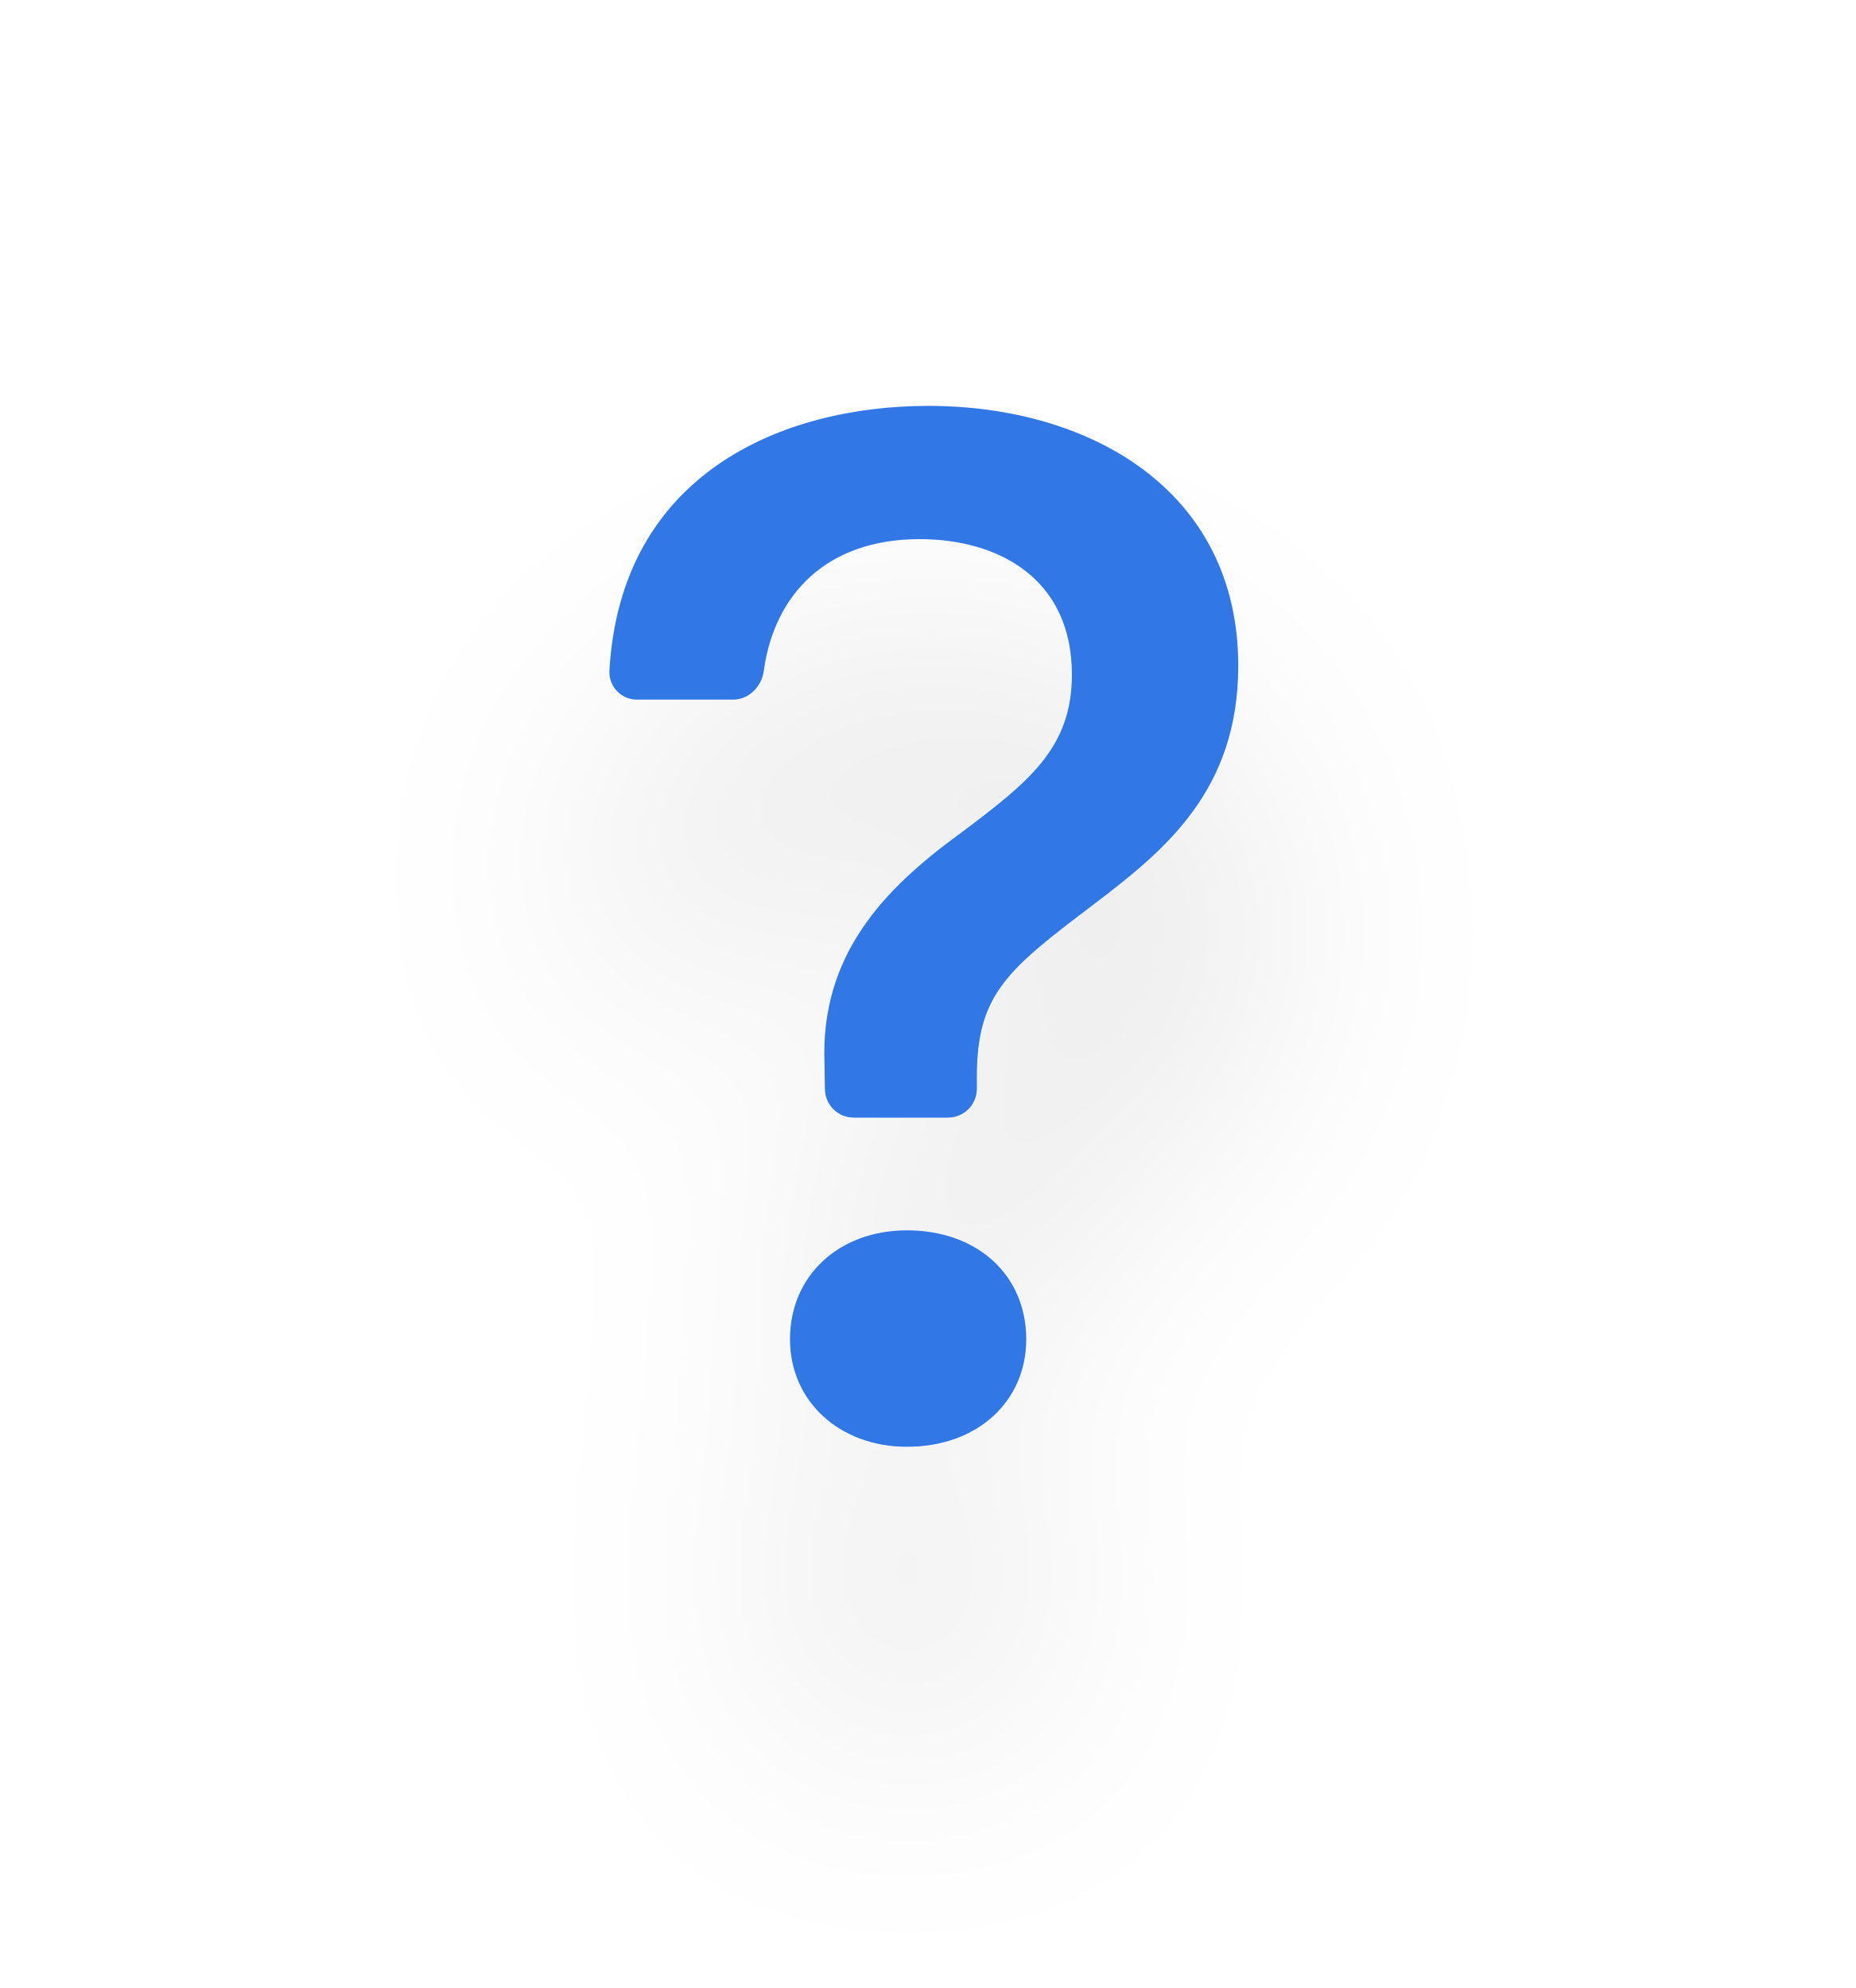
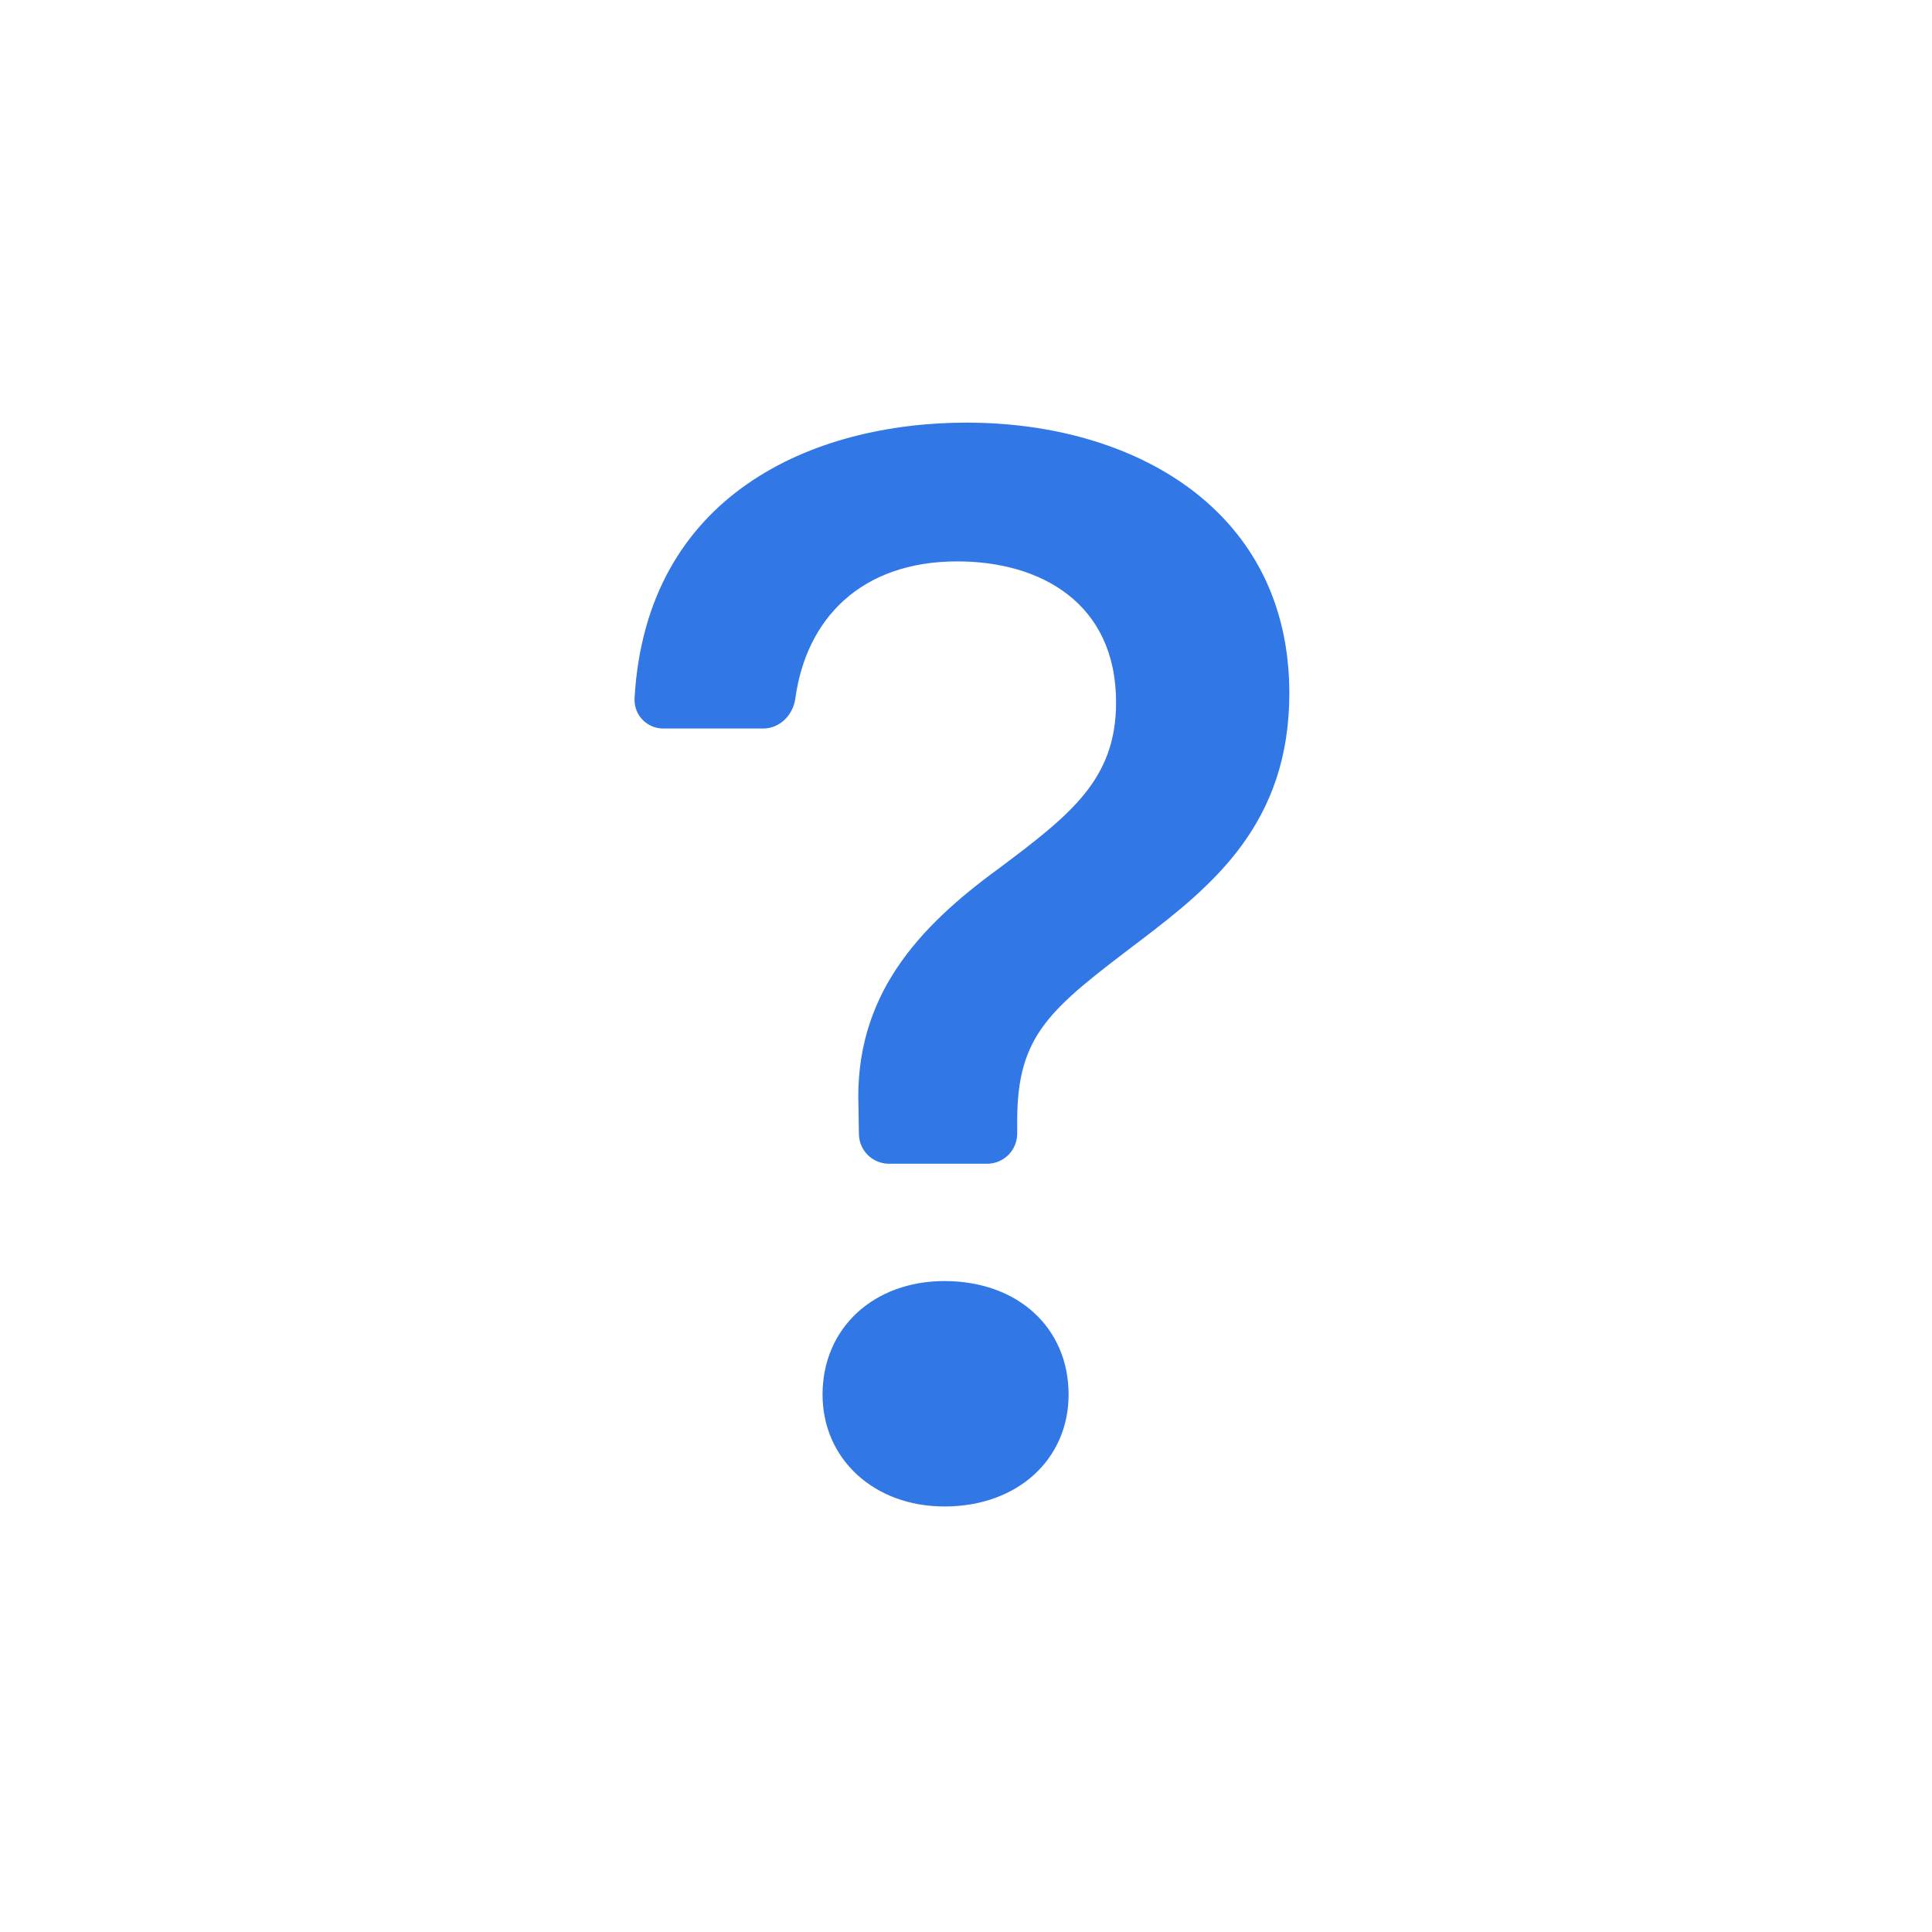
- <svg xmlns="http://www.w3.org/2000/svg" width="28" height="30" viewBox="0 0 28 30" fill="none">
-   <g filter="url(#filter0_d_647_7641)">
-     <path d="M9.196 10.126C9.194 10.182 9.203 10.238 9.223 10.291C9.243 10.344 9.274 10.392 9.314 10.433C9.353 10.473 9.401 10.505 9.453 10.527C9.505 10.548 9.561 10.559 9.618 10.558H11.062C11.303 10.558 11.496 10.36 11.527 10.12C11.685 8.972 12.472 8.136 13.876 8.136C15.076 8.136 16.175 8.736 16.175 10.18C16.175 11.291 15.521 11.802 14.486 12.579C13.309 13.435 12.376 14.434 12.442 16.056L12.448 16.436C12.45 16.551 12.496 16.66 12.578 16.741C12.66 16.821 12.77 16.866 12.885 16.866H14.304C14.421 16.866 14.532 16.82 14.614 16.738C14.696 16.656 14.742 16.545 14.742 16.429V16.245C14.742 14.989 15.22 14.623 16.509 13.645C17.575 12.835 18.686 11.935 18.686 10.047C18.686 7.402 16.453 6.125 14.009 6.125C11.791 6.125 9.362 7.157 9.196 10.126ZM11.921 20.211C11.921 21.143 12.665 21.833 13.688 21.833C14.754 21.833 15.487 21.143 15.487 20.211C15.487 19.245 14.752 18.566 13.687 18.566C12.665 18.566 11.921 19.245 11.921 20.211Z" fill="#3178E6" />
-   </g>
-   <defs>
-     <filter id="filter0_d_647_7641" x="-4" y="0" width="36" height="36" filterUnits="userSpaceOnUse" color-interpolation-filters="sRGB">
-       <feFlood flood-opacity="0" result="BackgroundImageFix" />
-       <feColorMatrix in="SourceAlpha" type="matrix" values="0 0 0 0 0 0 0 0 0 0 0 0 0 0 0 0 0 0 127 0" result="hardAlpha" />
-       <feOffset dy="4" />
-       <feGaussianBlur stdDeviation="2" />
-       <feComposite in2="hardAlpha" operator="out" />
-       <feColorMatrix type="matrix" values="0 0 0 0 0 0 0 0 0 0 0 0 0 0 0 0 0 0 0.12 0" />
-       <feBlend mode="normal" in2="BackgroundImageFix" result="effect1_dropShadow_647_7641" />
-       <feBlend mode="normal" in="SourceGraphic" in2="effect1_dropShadow_647_7641" result="shape" />
-     </filter>
-   </defs>
+ <svg xmlns="http://www.w3.org/2000/svg" width="28" height="28" viewBox="0 0 28 28" fill="none">
+   <path d="M9.196 10.126C9.194 10.182 9.203 10.238 9.223 10.291C9.243 10.344 9.274 10.392 9.314 10.433C9.353 10.473 9.401 10.505 9.453 10.527C9.505 10.548 9.561 10.559 9.618 10.558H11.062C11.303 10.558 11.496 10.36 11.527 10.12C11.685 8.972 12.472 8.136 13.876 8.136C15.076 8.136 16.175 8.736 16.175 10.18C16.175 11.291 15.521 11.802 14.486 12.579C13.309 13.435 12.376 14.434 12.442 16.056L12.448 16.436C12.45 16.551 12.496 16.66 12.578 16.741C12.66 16.821 12.77 16.866 12.885 16.866H14.304C14.421 16.866 14.532 16.82 14.614 16.738C14.696 16.656 14.742 16.545 14.742 16.429V16.245C14.742 14.989 15.22 14.623 16.509 13.645C17.575 12.835 18.686 11.935 18.686 10.047C18.686 7.402 16.453 6.125 14.009 6.125C11.791 6.125 9.362 7.157 9.196 10.126ZM11.921 20.211C11.921 21.143 12.665 21.833 13.688 21.833C14.754 21.833 15.487 21.143 15.487 20.211C15.487 19.245 14.752 18.566 13.687 18.566C12.665 18.566 11.921 19.245 11.921 20.211Z" fill="#3178E6" />
</svg>
